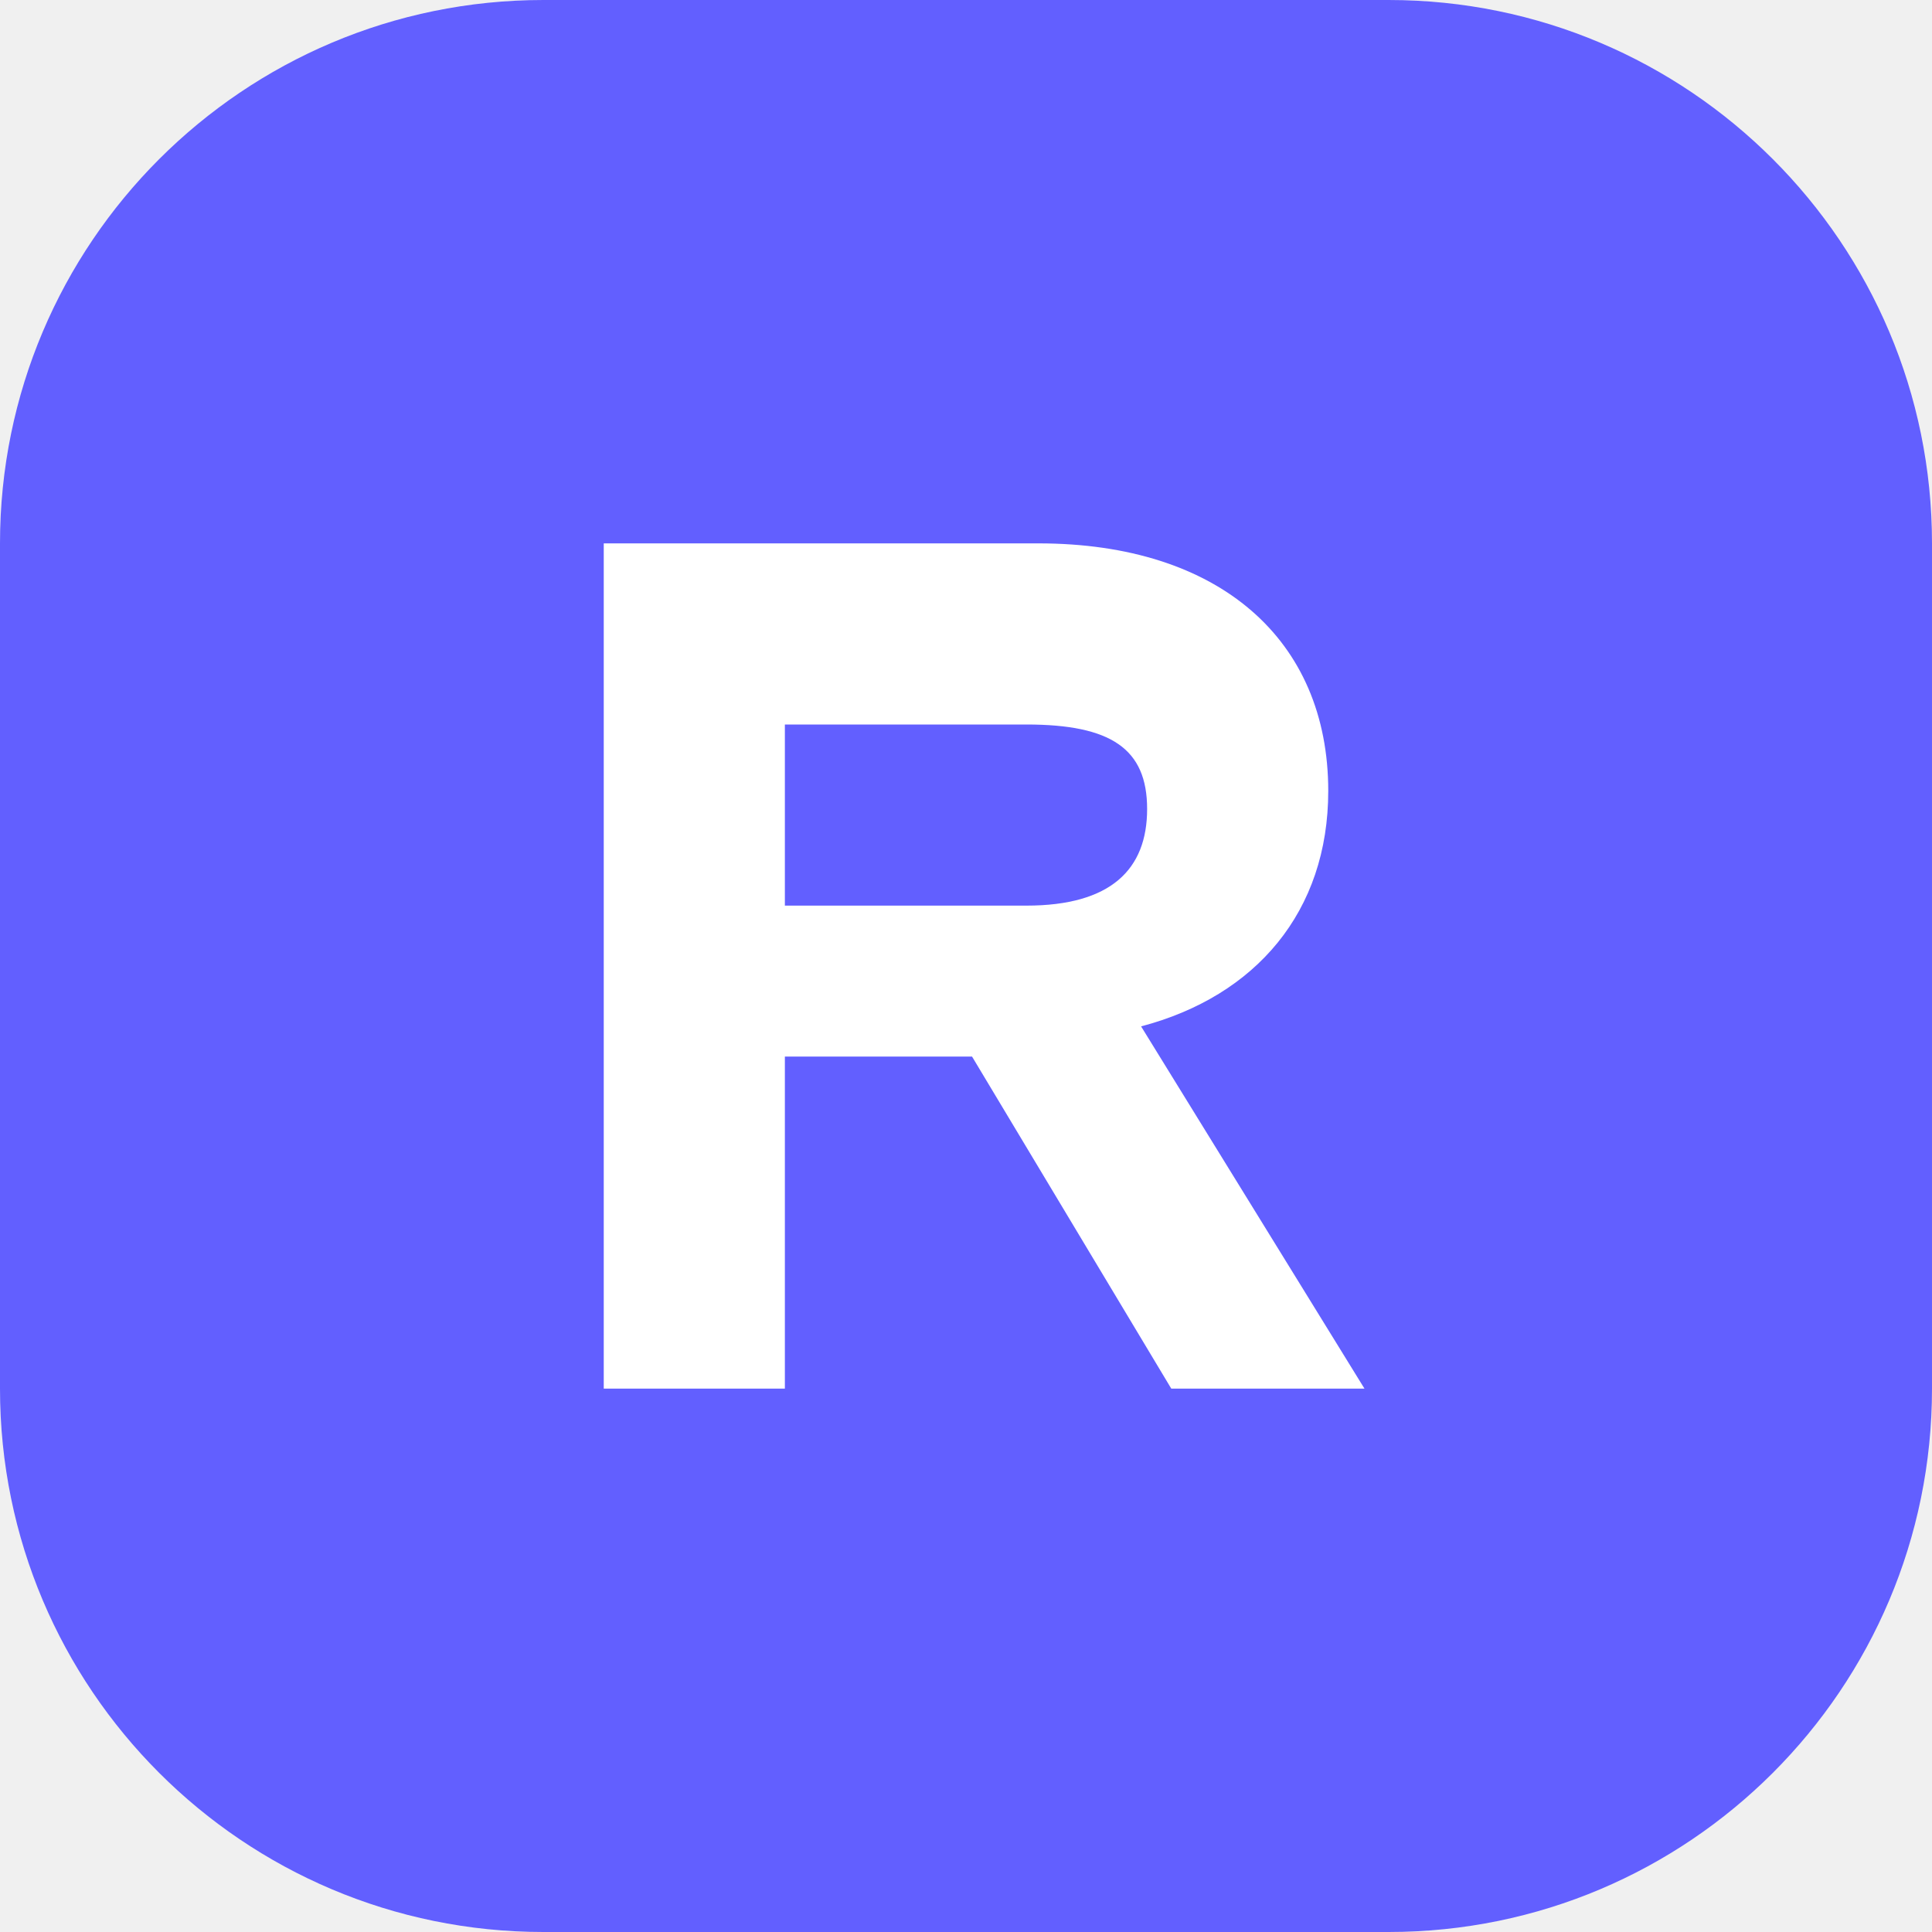
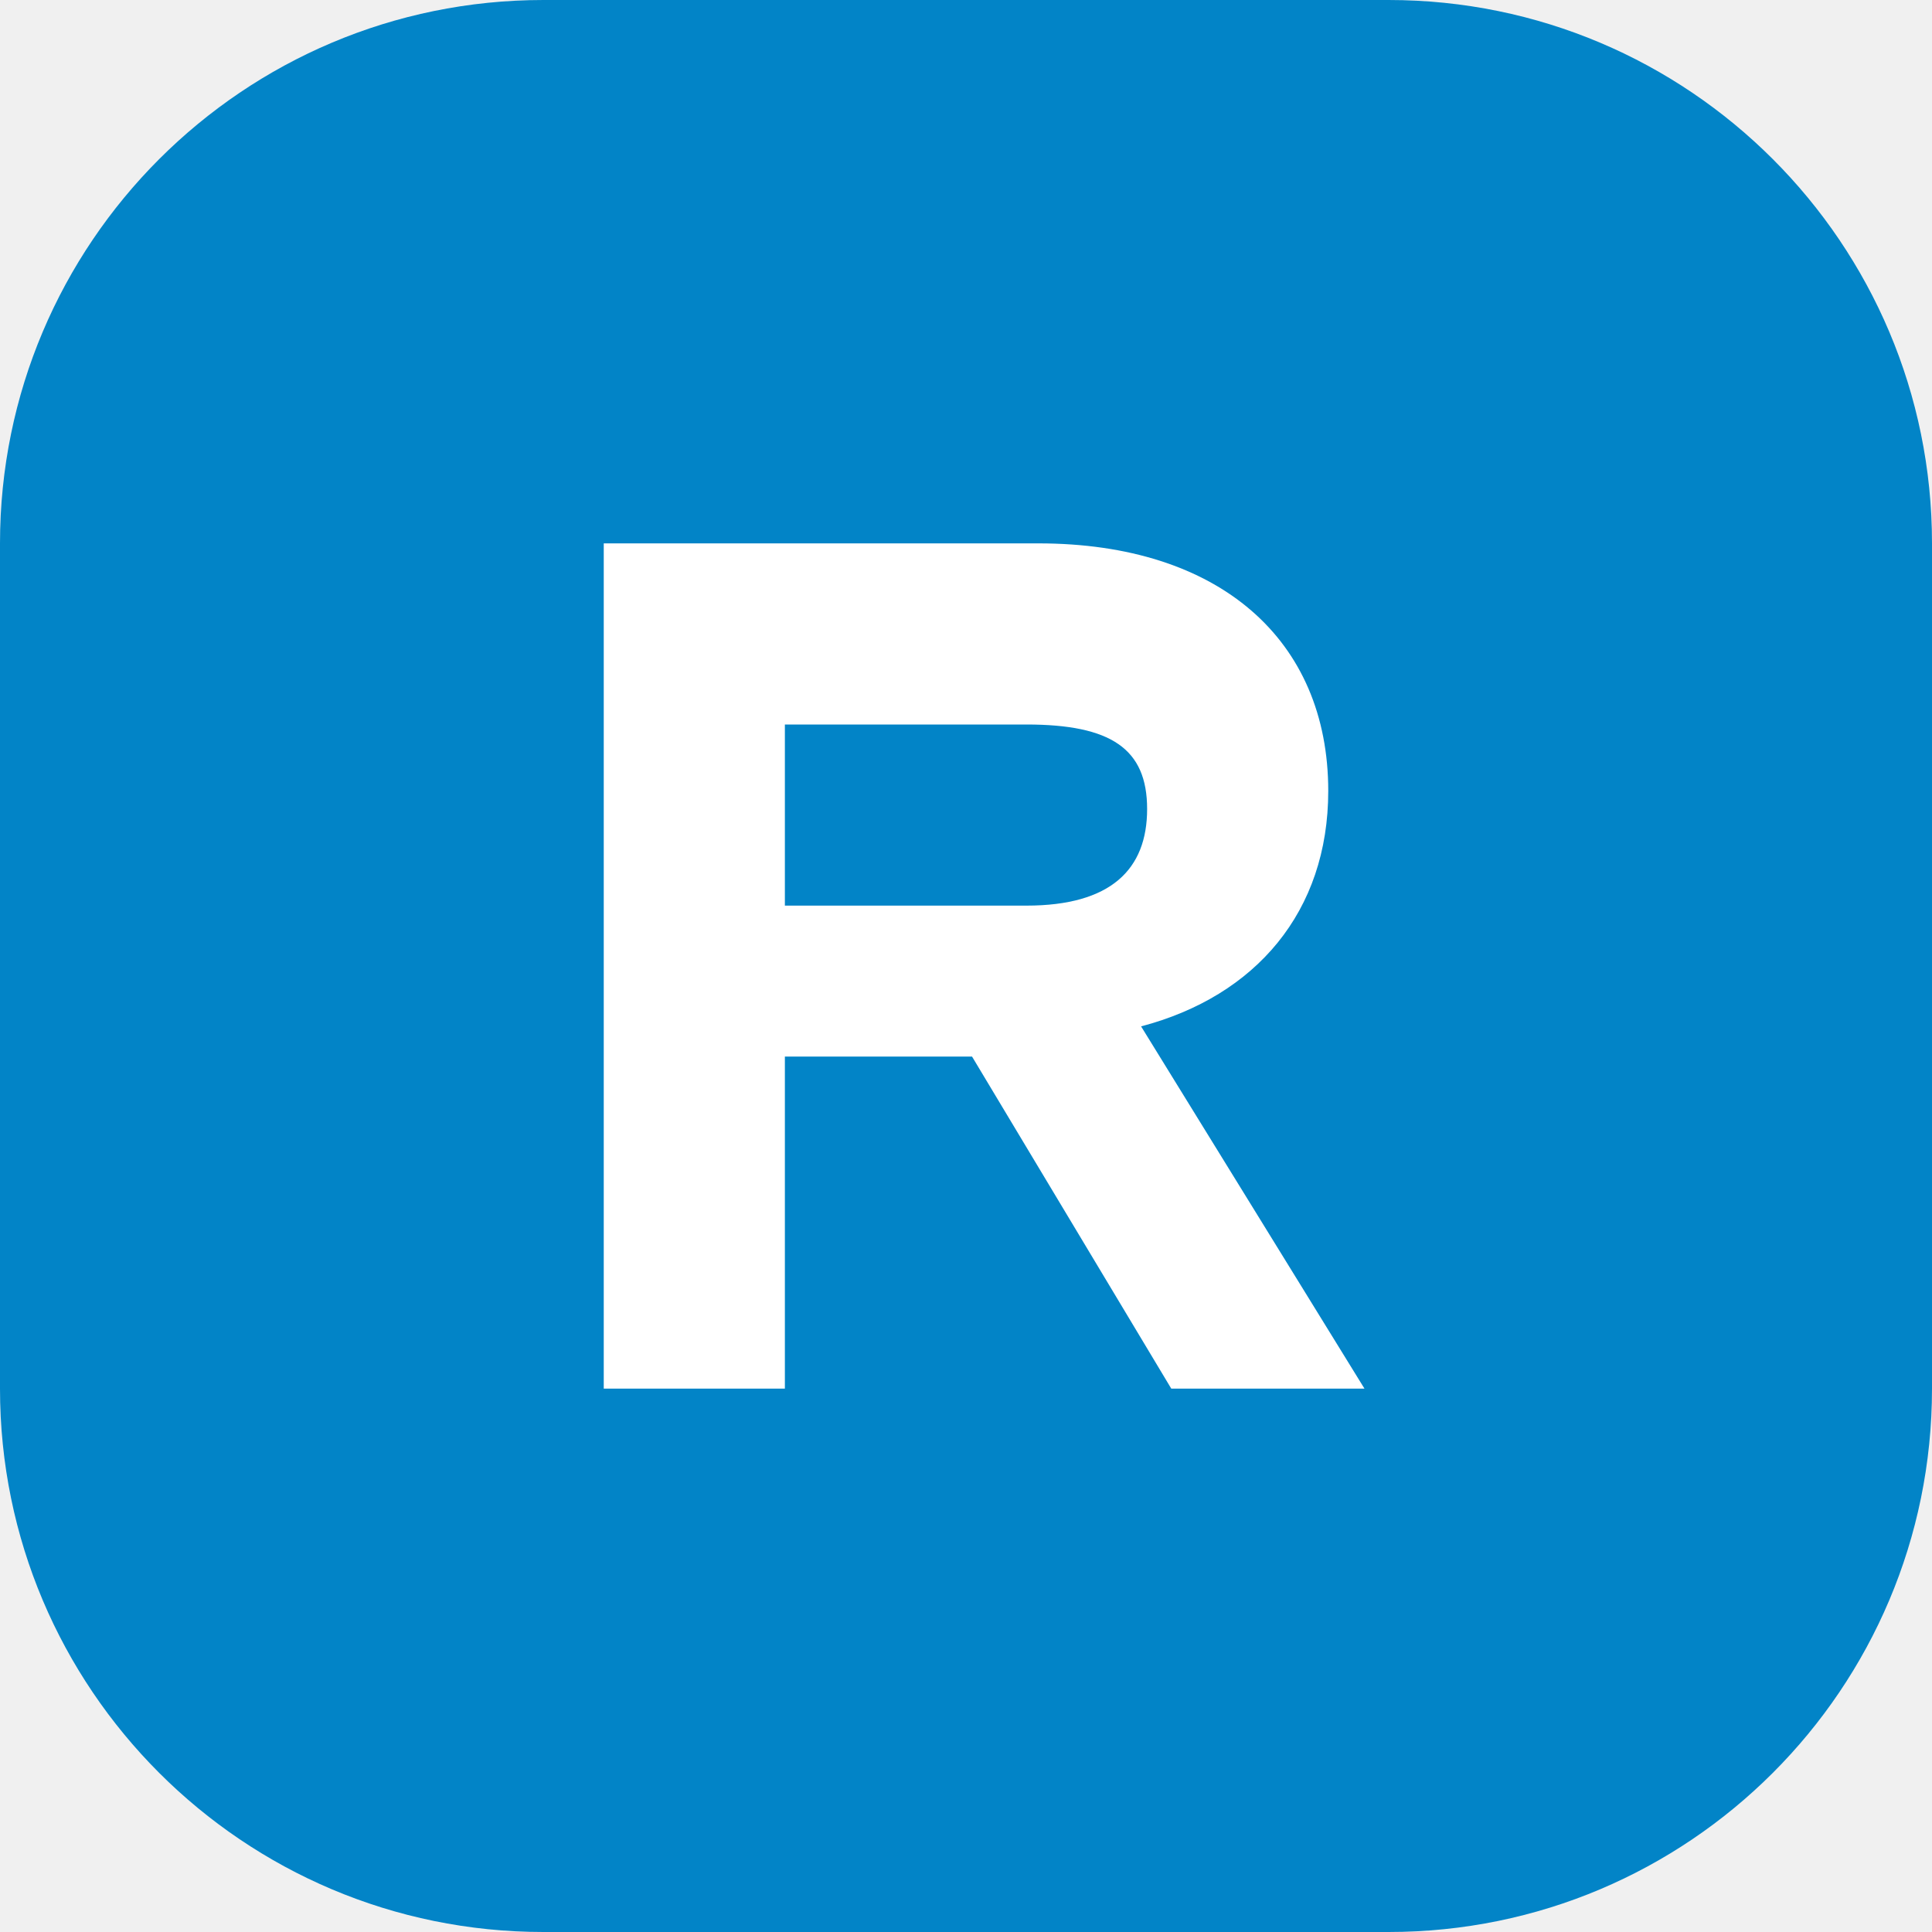
<svg xmlns="http://www.w3.org/2000/svg" viewBox="0 0 32 32">
-   <rect width="32" height="32" rx="9" fill="#625FFF" />
+   <rect width="32" height="32" rx="9" fill="#0284c7" />
  <path d="M10 23V9h7.2c3 0 4.8 1.6 4.8 4.1 0 2-1.2 3.4-3.1 3.9L22.6 23h-3.2l-3.3-5.5H13V23z M13 15h4c1.4 0 2-.6 2-1.6S18.4 12 17 12h-4z" fill="#fff" fill-rule="evenodd" />
</svg>
